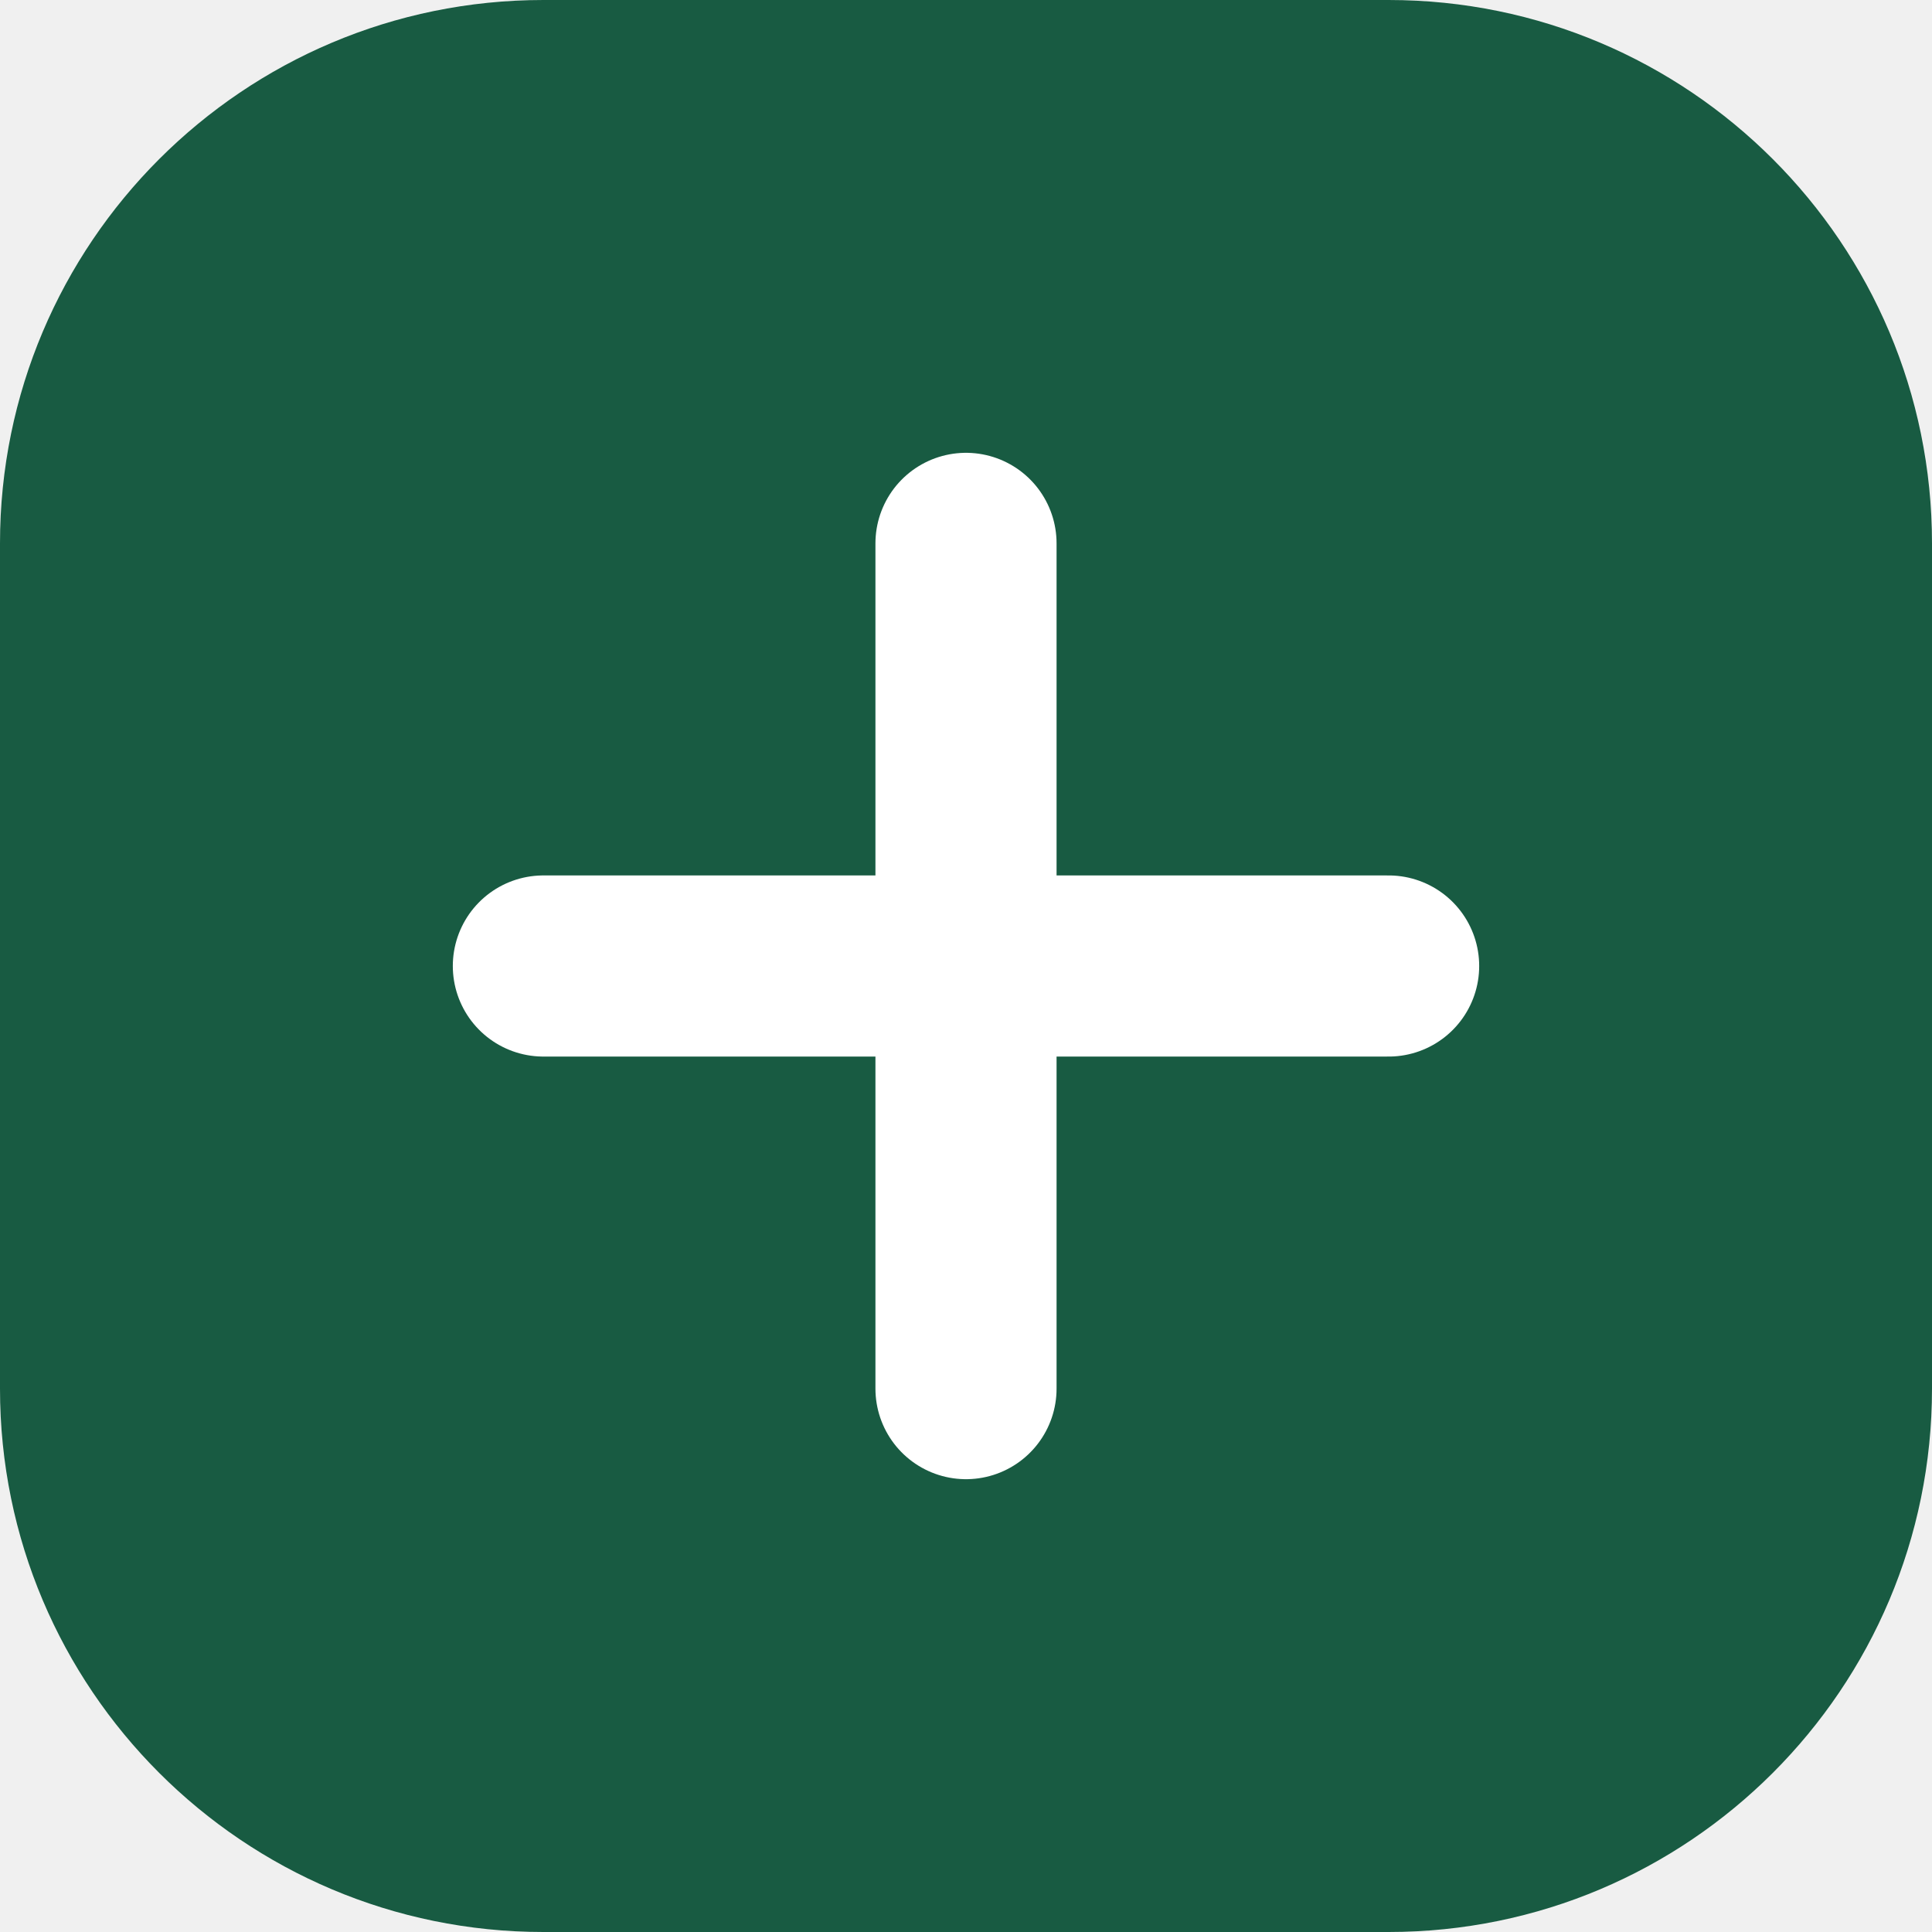
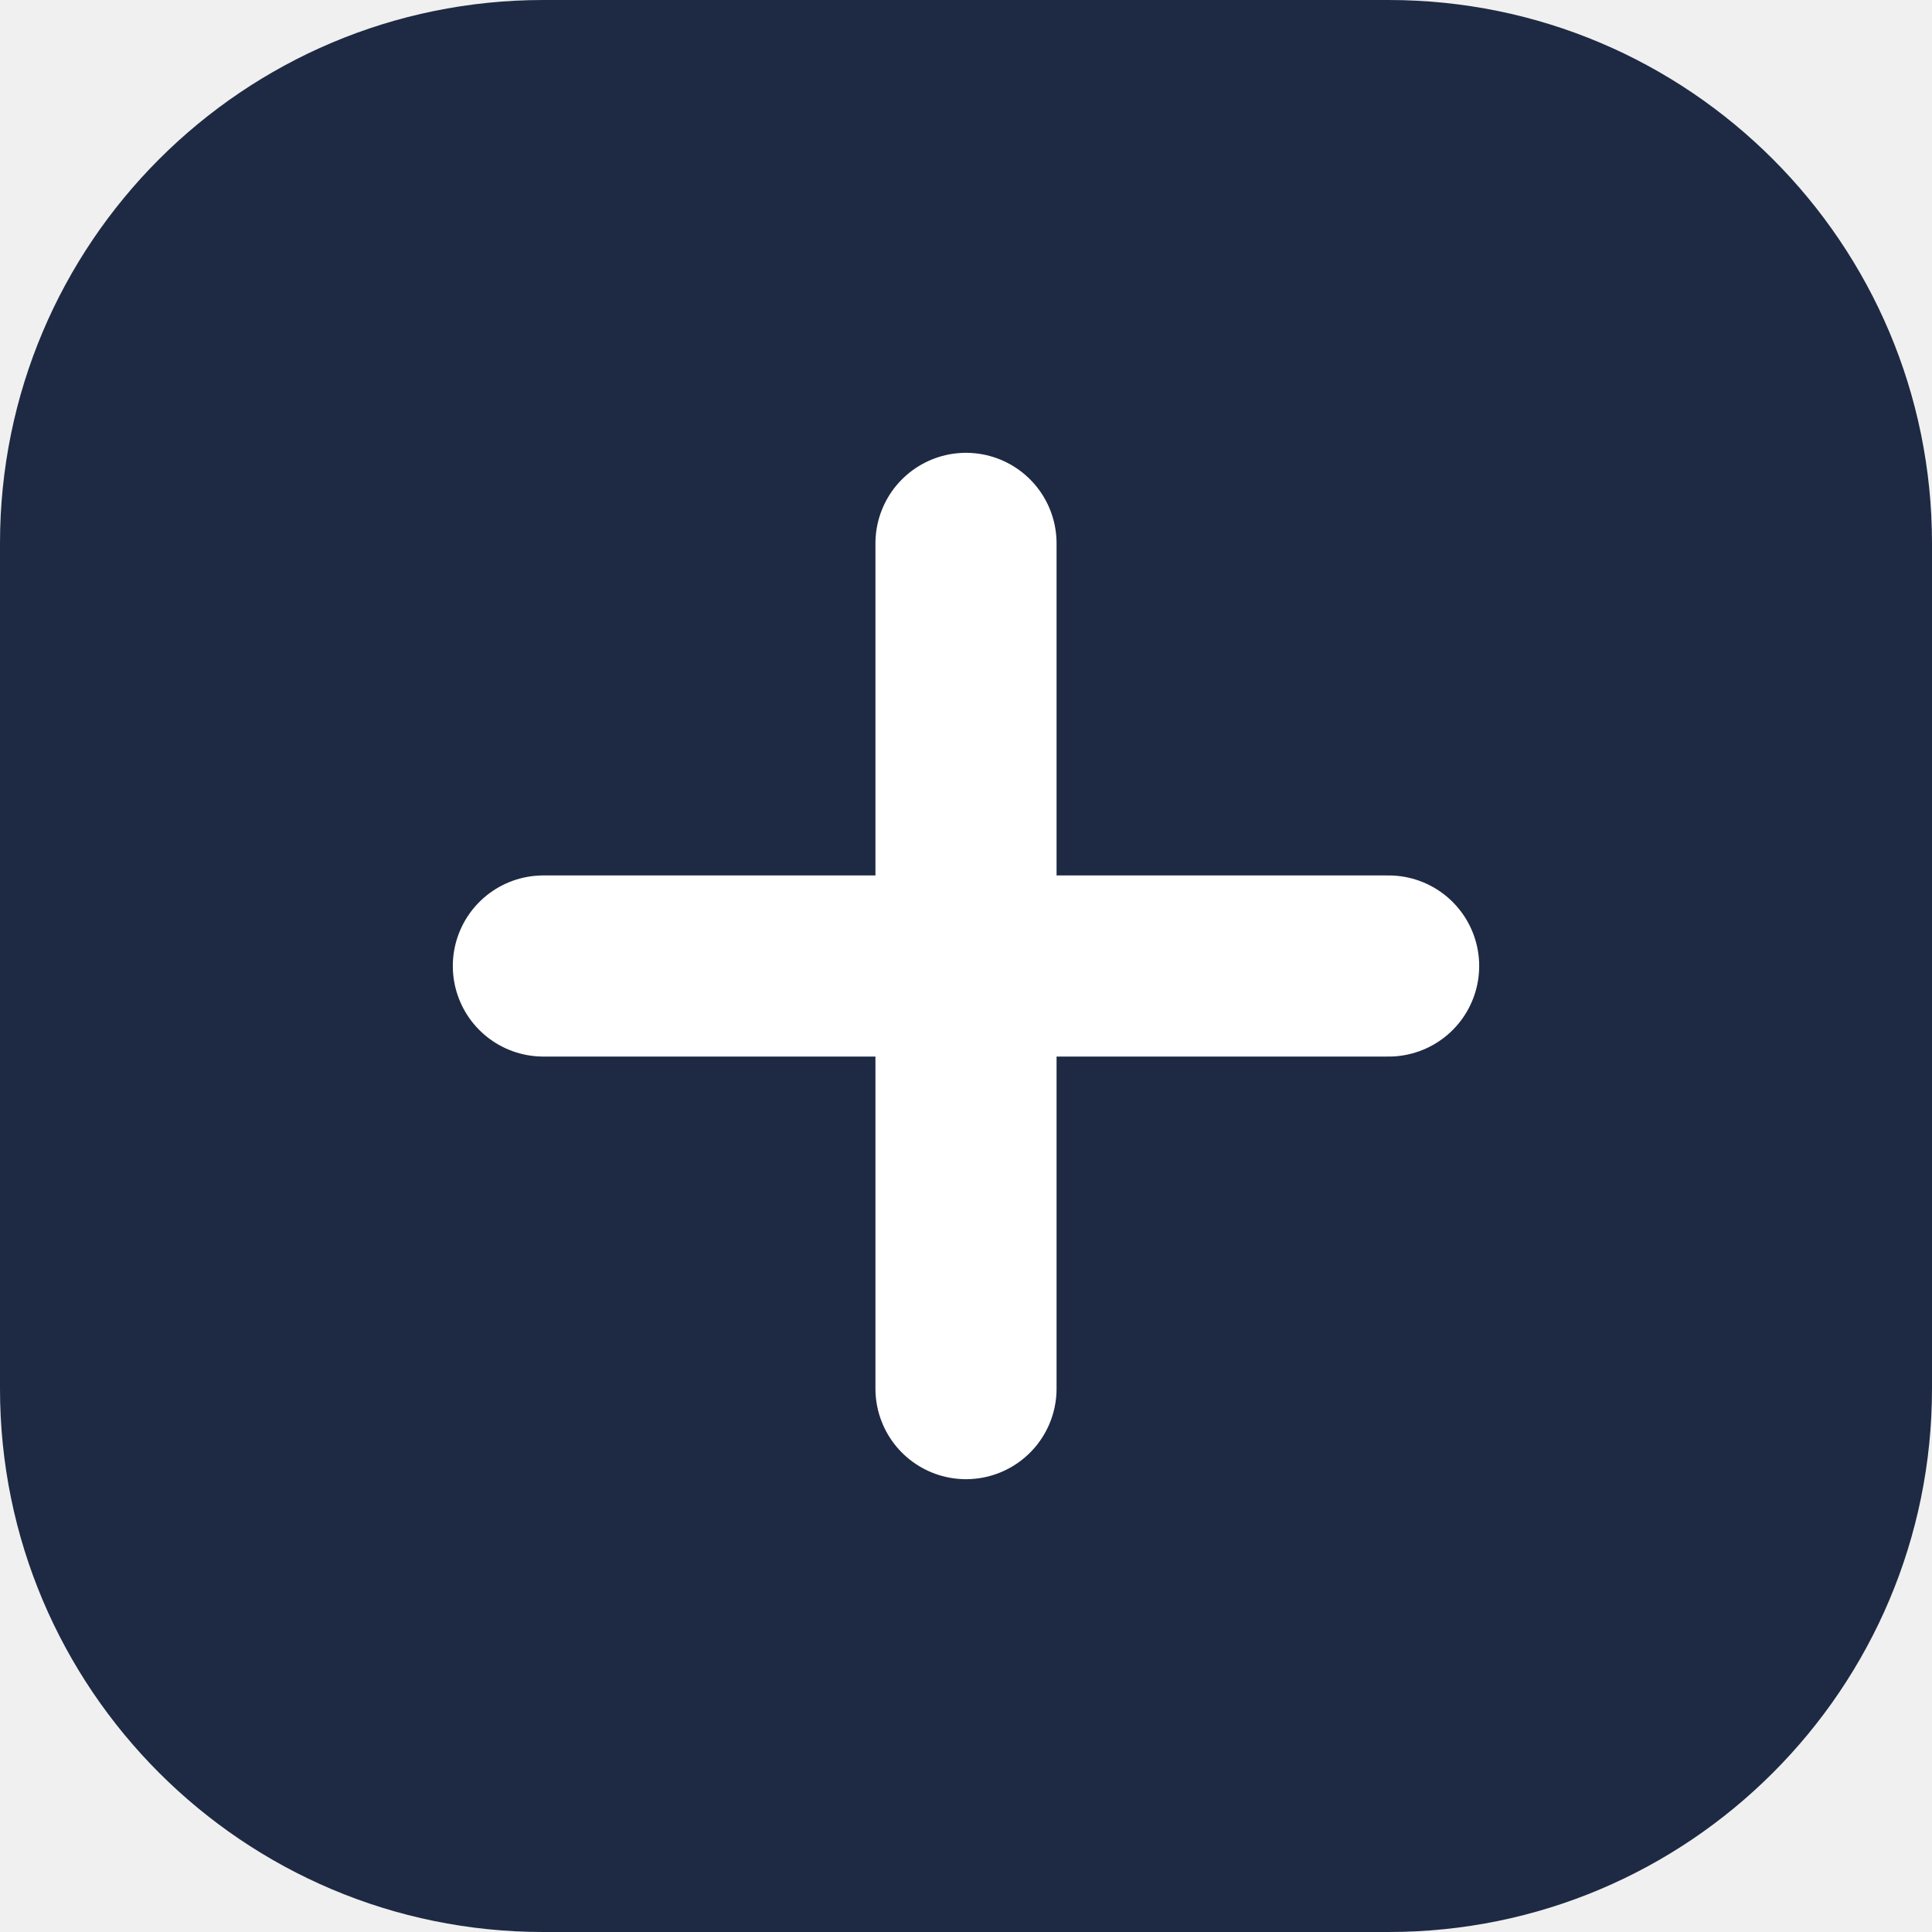
<svg xmlns="http://www.w3.org/2000/svg" viewBox="0 0 64 64">
-   <rect width="64" height="64" rx="18" fill="#185b42" />
+   <rect width="64" height="64" rx="18" fill="#1e2a43" />
  <path d="M32 18v28M18 32h28" stroke="#fff" stroke-width="6" stroke-linecap="round" />
</svg>
